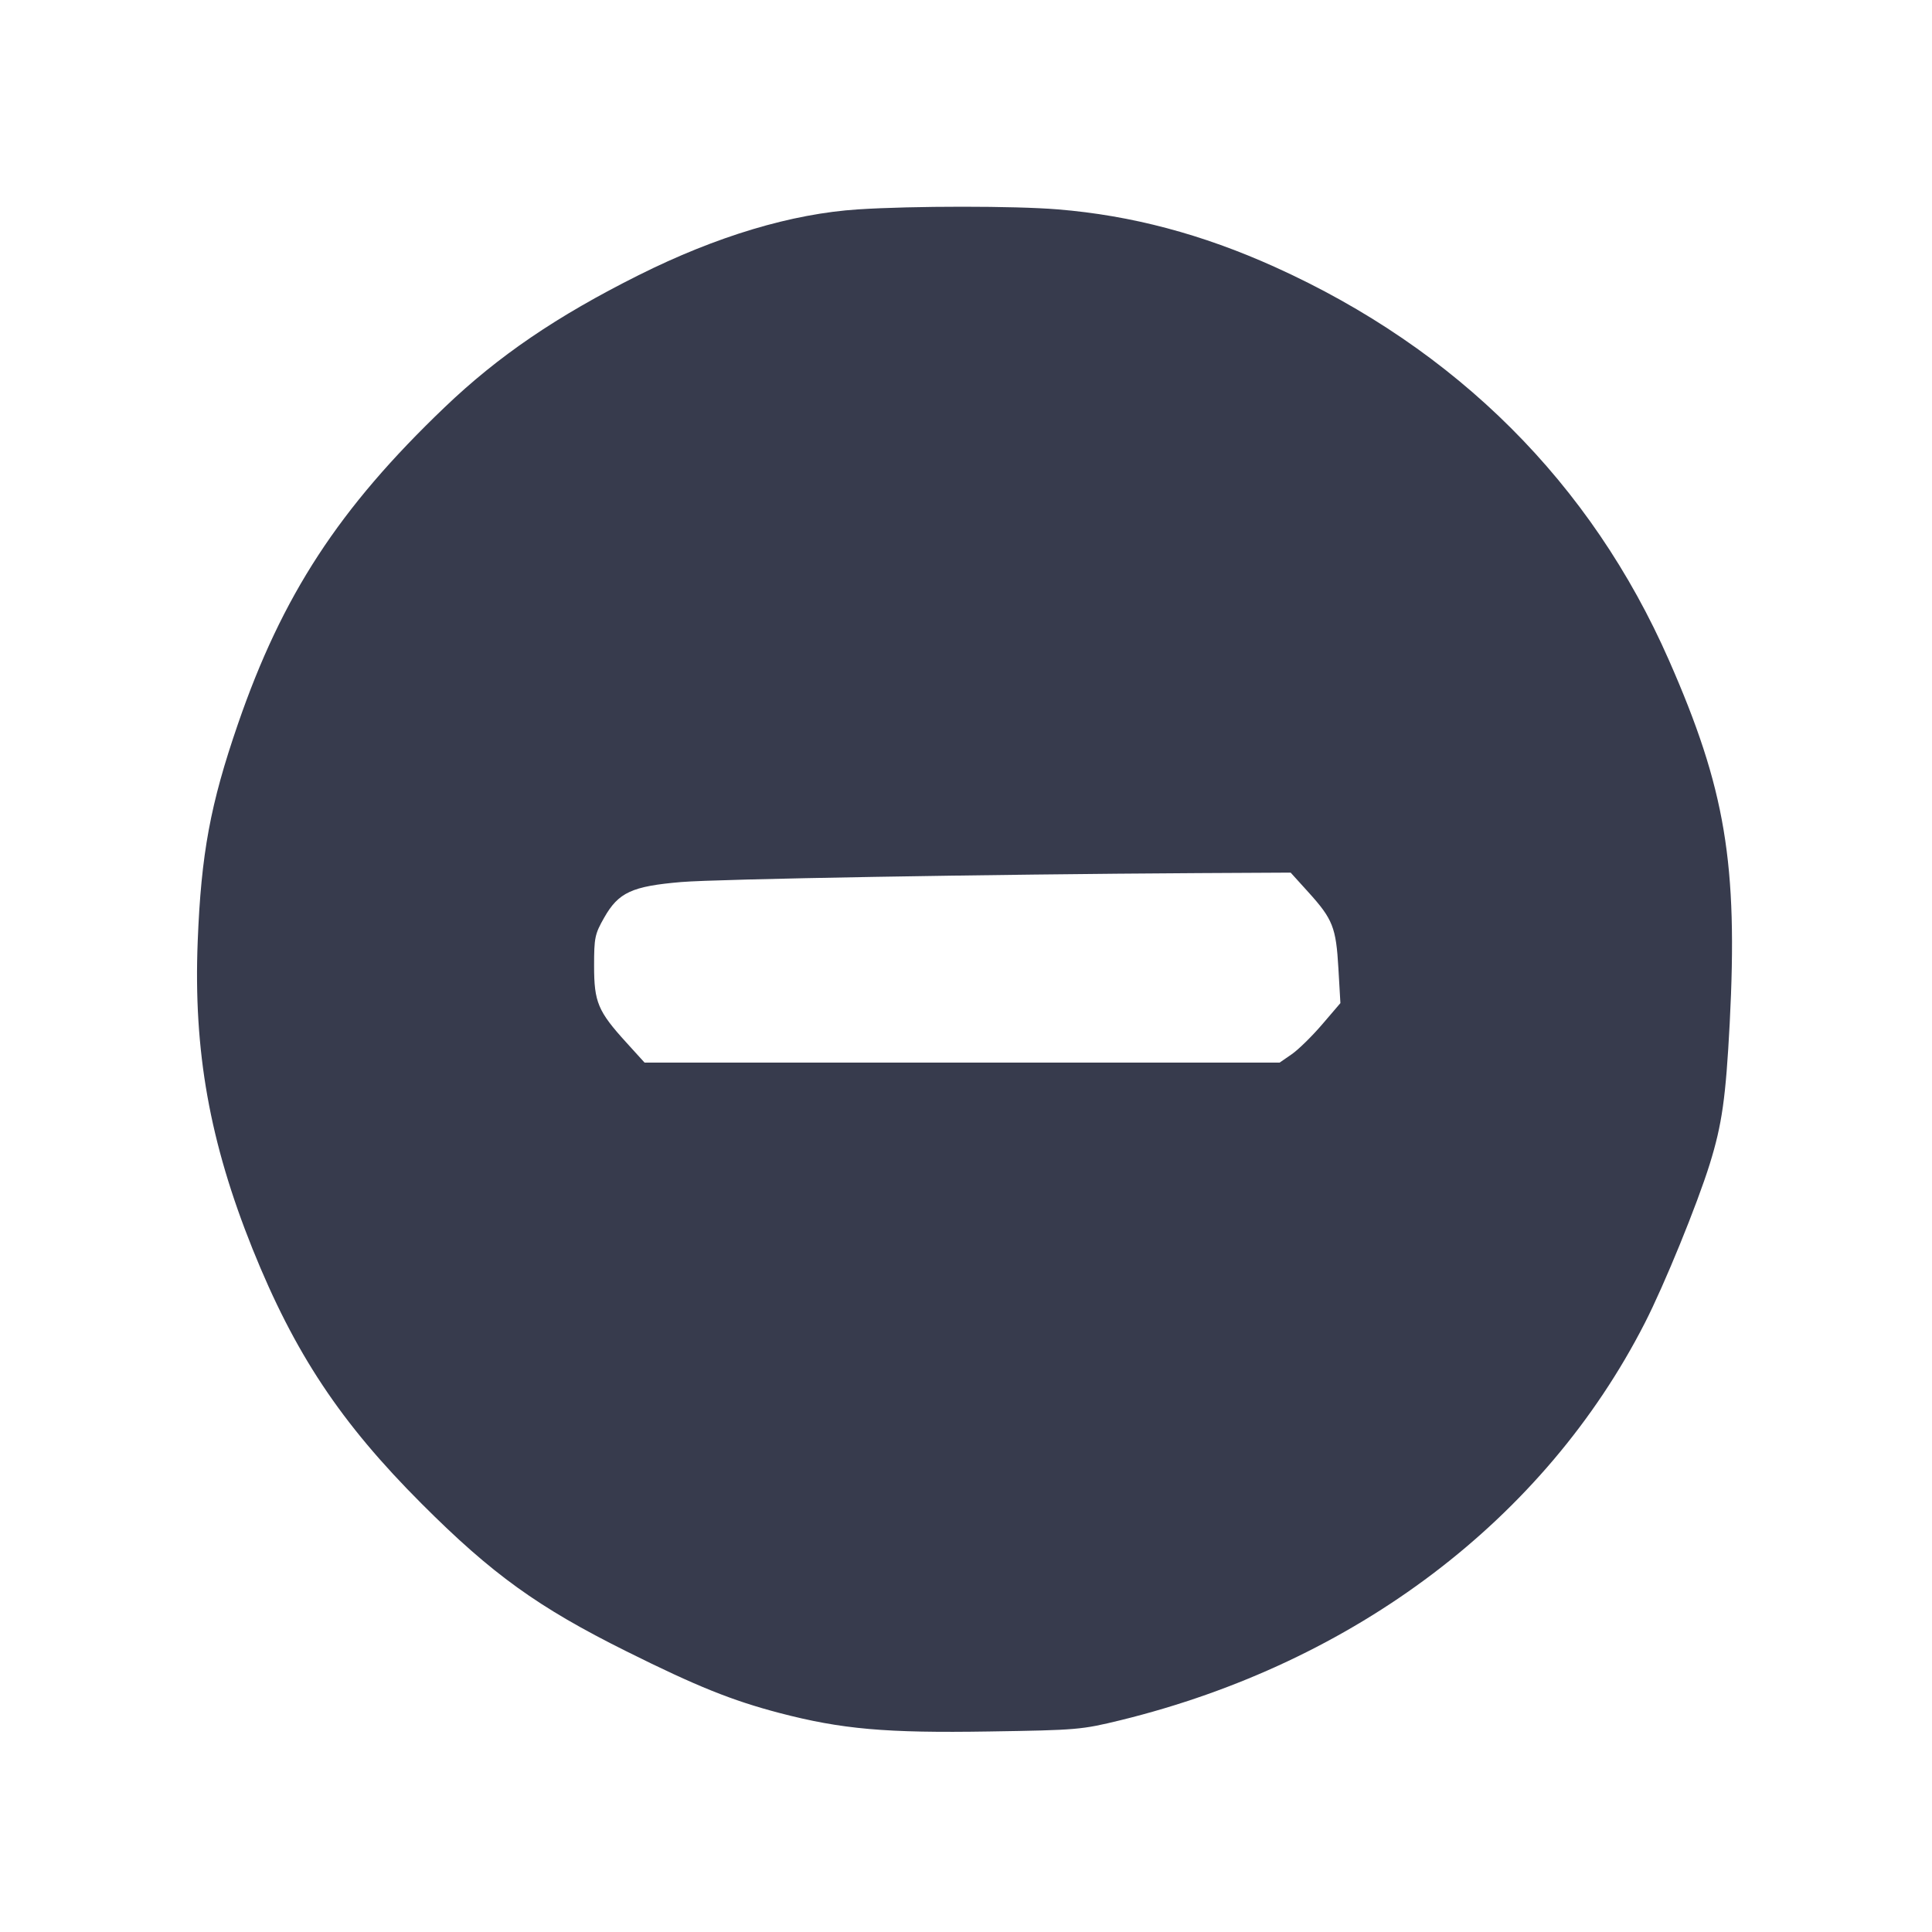
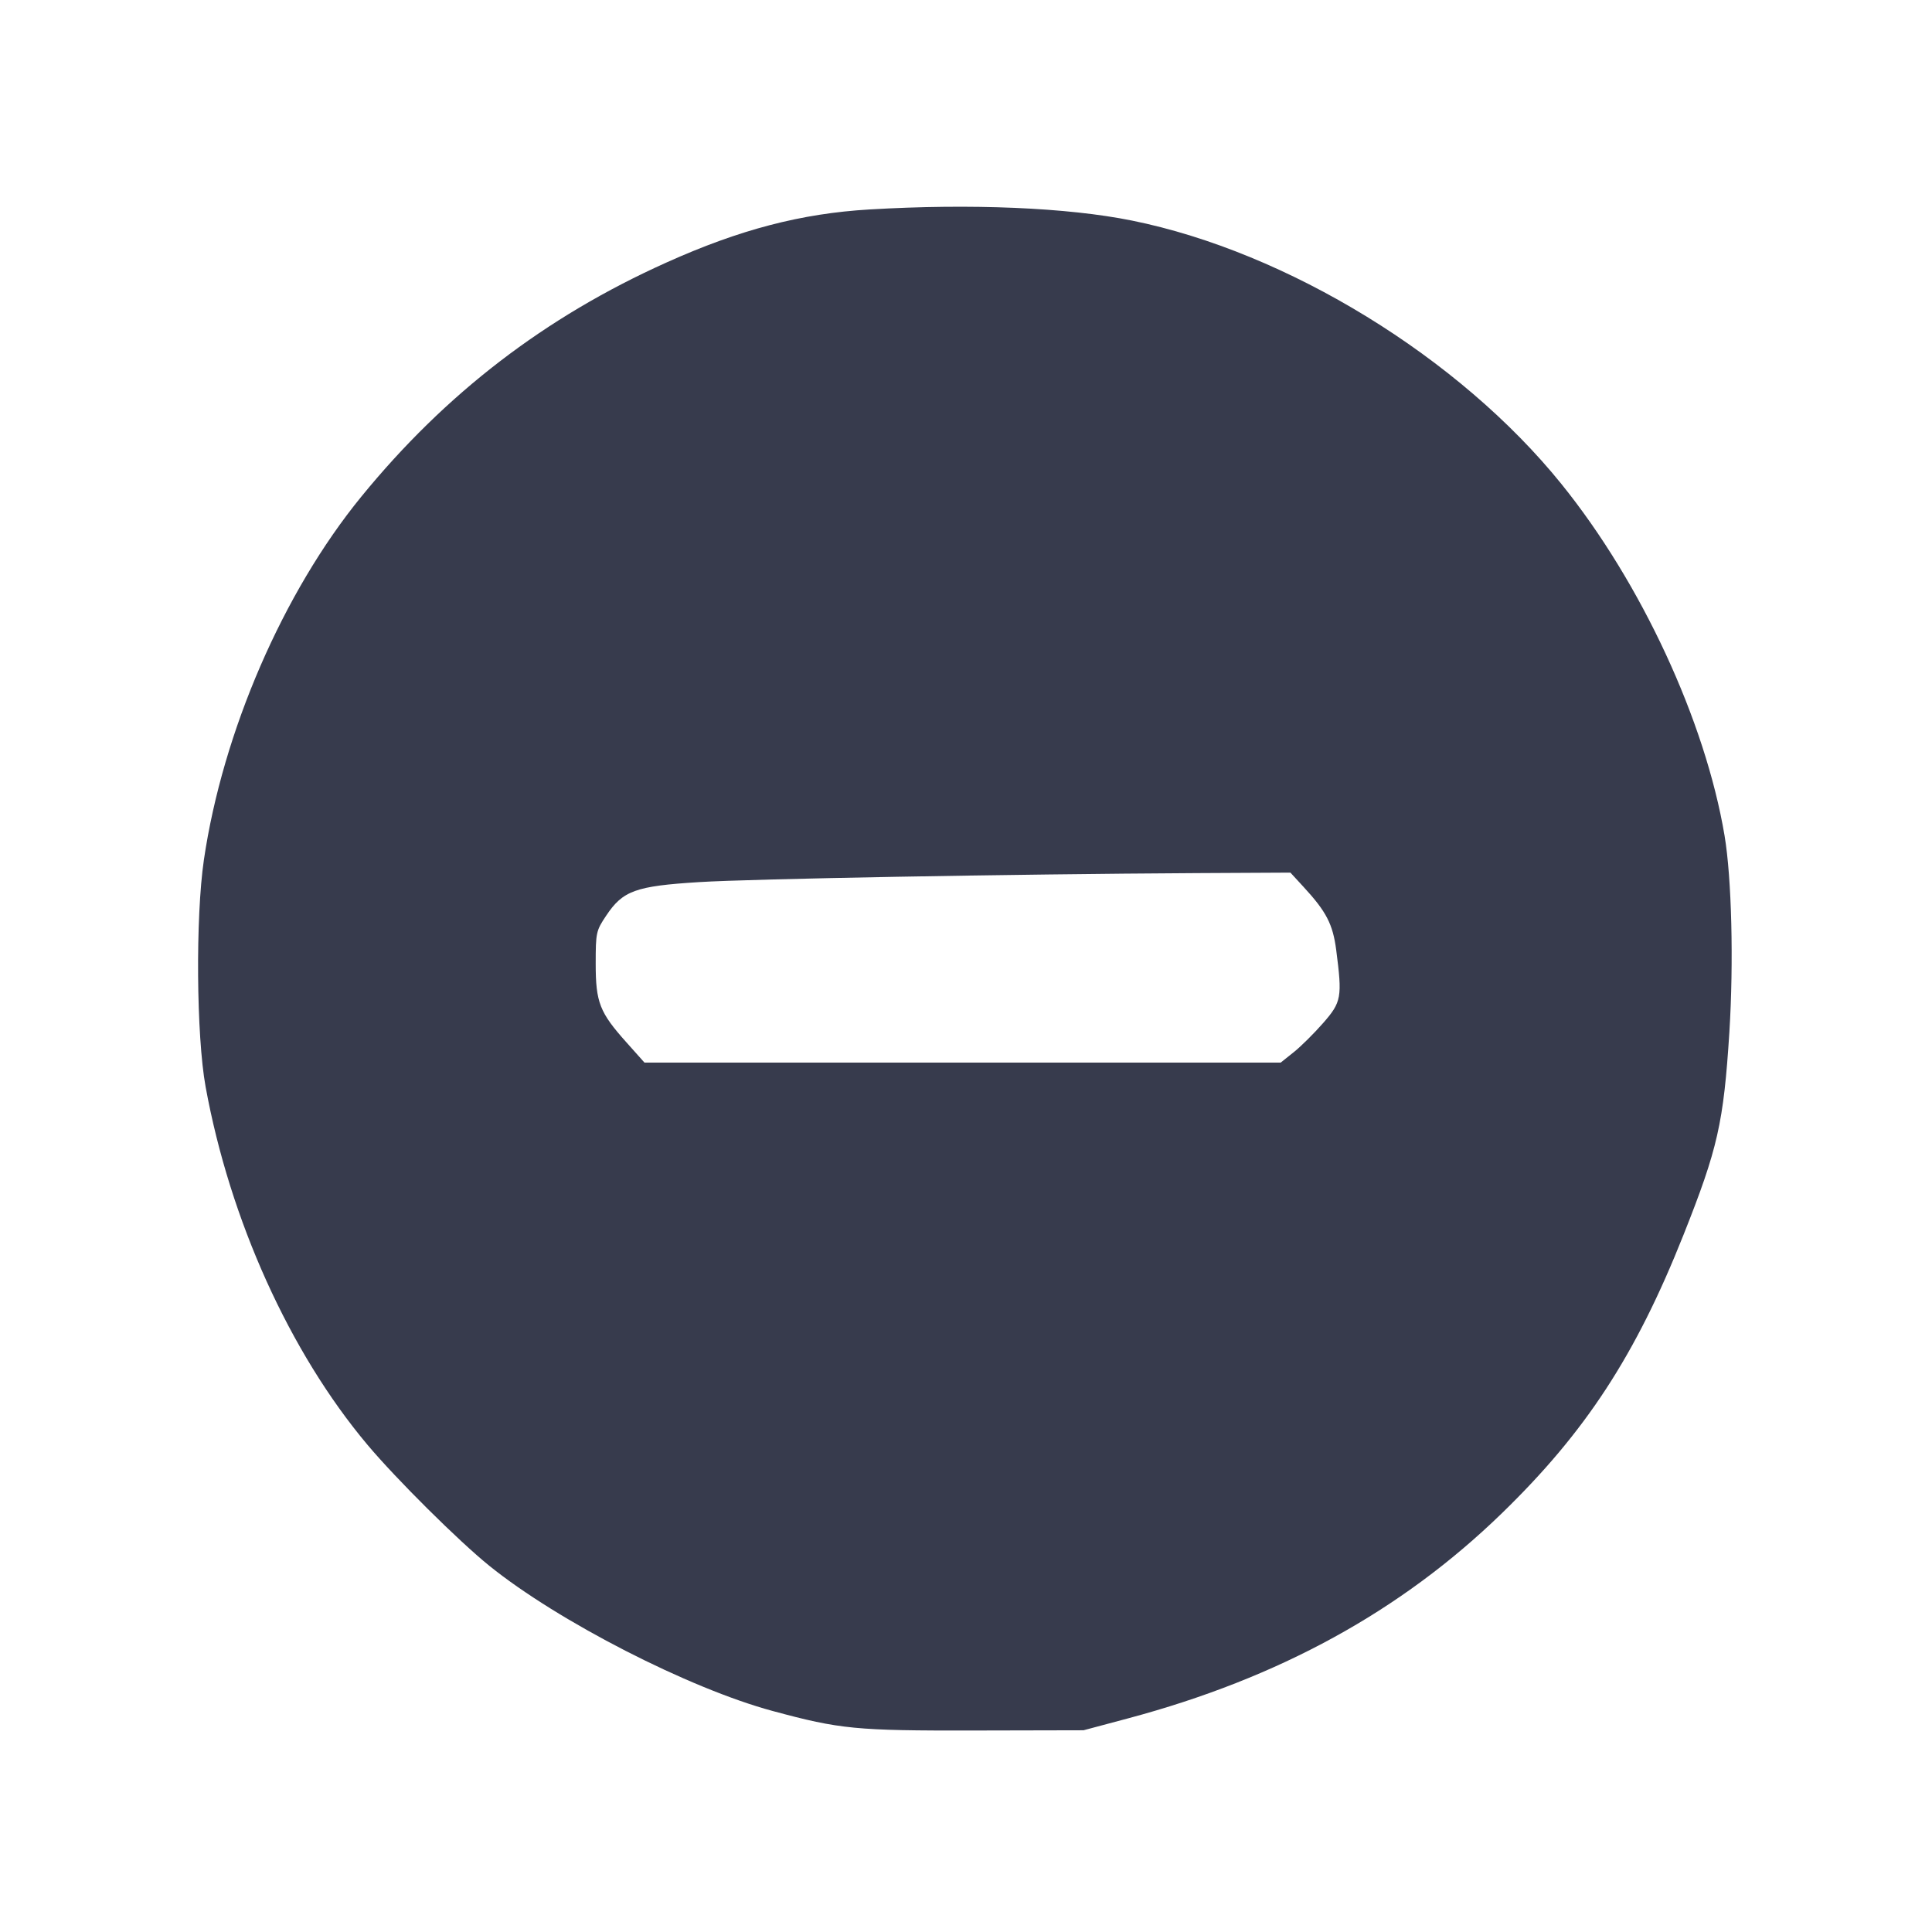
<svg xmlns="http://www.w3.org/2000/svg" width="24" height="24" viewBox="0 0 24 24" fill="none">
-   <path d="M10.660 2.601 C 9.835 2.654,8.901 2.934,7.932 3.419 C 6.915 3.928,6.190 4.422,5.524 5.059 C 4.210 6.315,3.506 7.395,2.955 8.996 C 2.612 9.992,2.499 10.606,2.456 11.693 C 2.402 13.057,2.604 14.186,3.137 15.514 C 3.660 16.813,4.230 17.672,5.239 18.681 C 6.113 19.556,6.684 19.967,7.781 20.513 C 8.654 20.948,9.091 21.124,9.682 21.279 C 10.454 21.481,11.004 21.530,12.289 21.509 C 13.385 21.492,13.435 21.487,13.920 21.369 C 16.834 20.654,19.188 18.870,20.433 16.434 C 20.676 15.959,21.082 14.964,21.239 14.460 C 21.392 13.967,21.438 13.640,21.487 12.712 C 21.590 10.728,21.434 9.797,20.732 8.201 C 19.765 6.002,18.098 4.338,15.838 3.317 C 14.934 2.909,14.057 2.676,13.140 2.601 C 12.607 2.557,11.338 2.557,10.660 2.601 M16.254 11.084 C 16.557 11.419,16.597 11.521,16.626 12.028 L 16.651 12.461 16.425 12.725 C 16.301 12.870,16.131 13.037,16.048 13.095 L 15.896 13.200 11.951 13.200 L 8.007 13.200 7.780 12.950 C 7.428 12.563,7.380 12.449,7.380 12.000 C 7.380 11.648,7.389 11.604,7.505 11.400 C 7.683 11.086,7.849 11.009,8.462 10.957 C 8.908 10.919,12.270 10.861,14.887 10.846 L 16.033 10.840 16.254 11.084 " fill="#373B4D" stroke="none" fill-rule="evenodd" />
+   <path d="M10.800 2.602 C 9.953 2.652,9.188 2.852,8.279 3.261 C 6.771 3.938,5.535 4.887,4.488 6.170 C 3.517 7.359,2.767 9.091,2.533 10.680 C 2.428 11.395,2.439 12.868,2.554 13.500 C 2.856 15.155,3.599 16.799,4.565 17.948 C 4.922 18.373,5.698 19.144,6.080 19.452 C 6.934 20.141,8.561 20.975,9.600 21.255 C 10.436 21.481,10.632 21.500,12.100 21.497 L 13.460 21.494 14.014 21.346 C 15.888 20.845,17.402 20.015,18.653 18.802 C 19.696 17.790,20.318 16.838,20.913 15.340 C 21.339 14.268,21.411 13.950,21.483 12.820 C 21.537 11.953,21.512 10.911,21.423 10.380 C 21.183 8.955,20.388 7.240,19.397 6.013 C 18.128 4.440,15.991 3.130,14.061 2.740 C 13.262 2.578,12.060 2.527,10.800 2.602 M16.191 11.015 C 16.477 11.325,16.557 11.480,16.599 11.802 C 16.675 12.389,16.665 12.447,16.437 12.708 C 16.326 12.835,16.162 12.998,16.072 13.070 L 15.909 13.200 11.958 13.200 L 8.006 13.200 7.783 12.950 C 7.449 12.577,7.400 12.453,7.400 11.972 C 7.400 11.584,7.405 11.562,7.530 11.375 C 7.737 11.064,7.895 11.007,8.682 10.958 C 9.326 10.917,12.554 10.859,14.865 10.846 L 16.030 10.840 16.191 11.015 " fill="#373B4D" stroke="none" fill-rule="evenodd" />
</svg>
